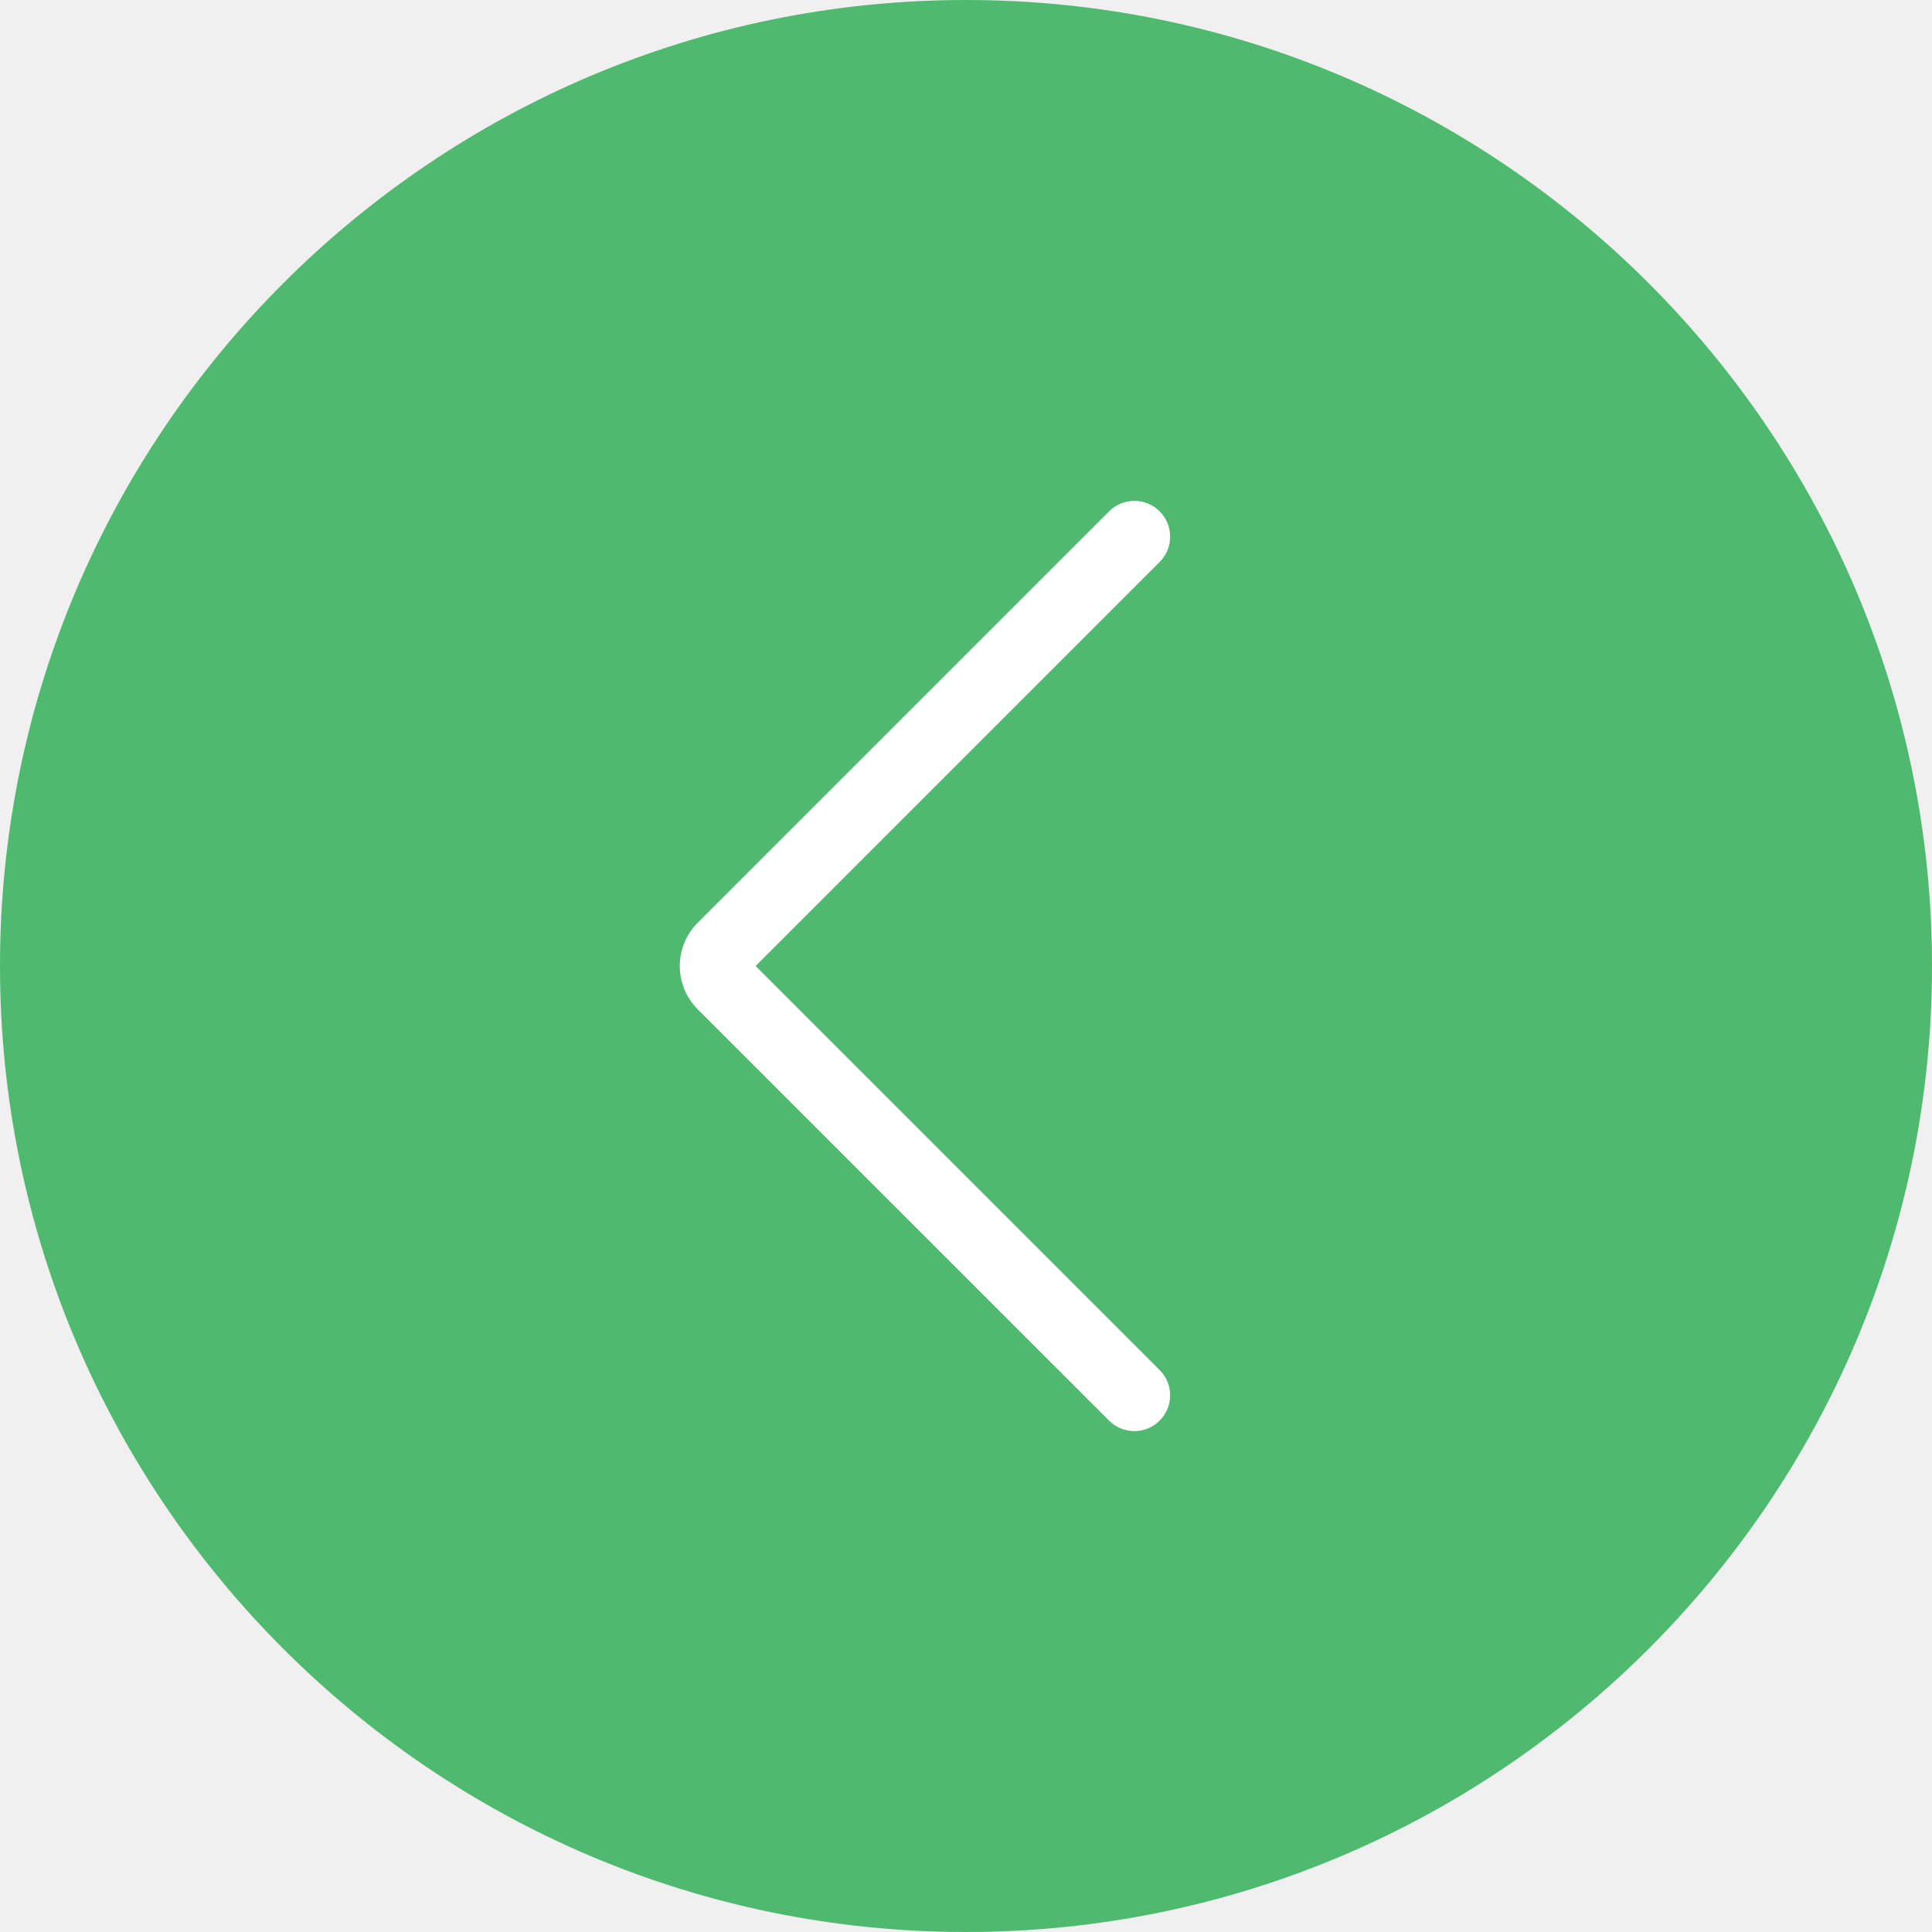
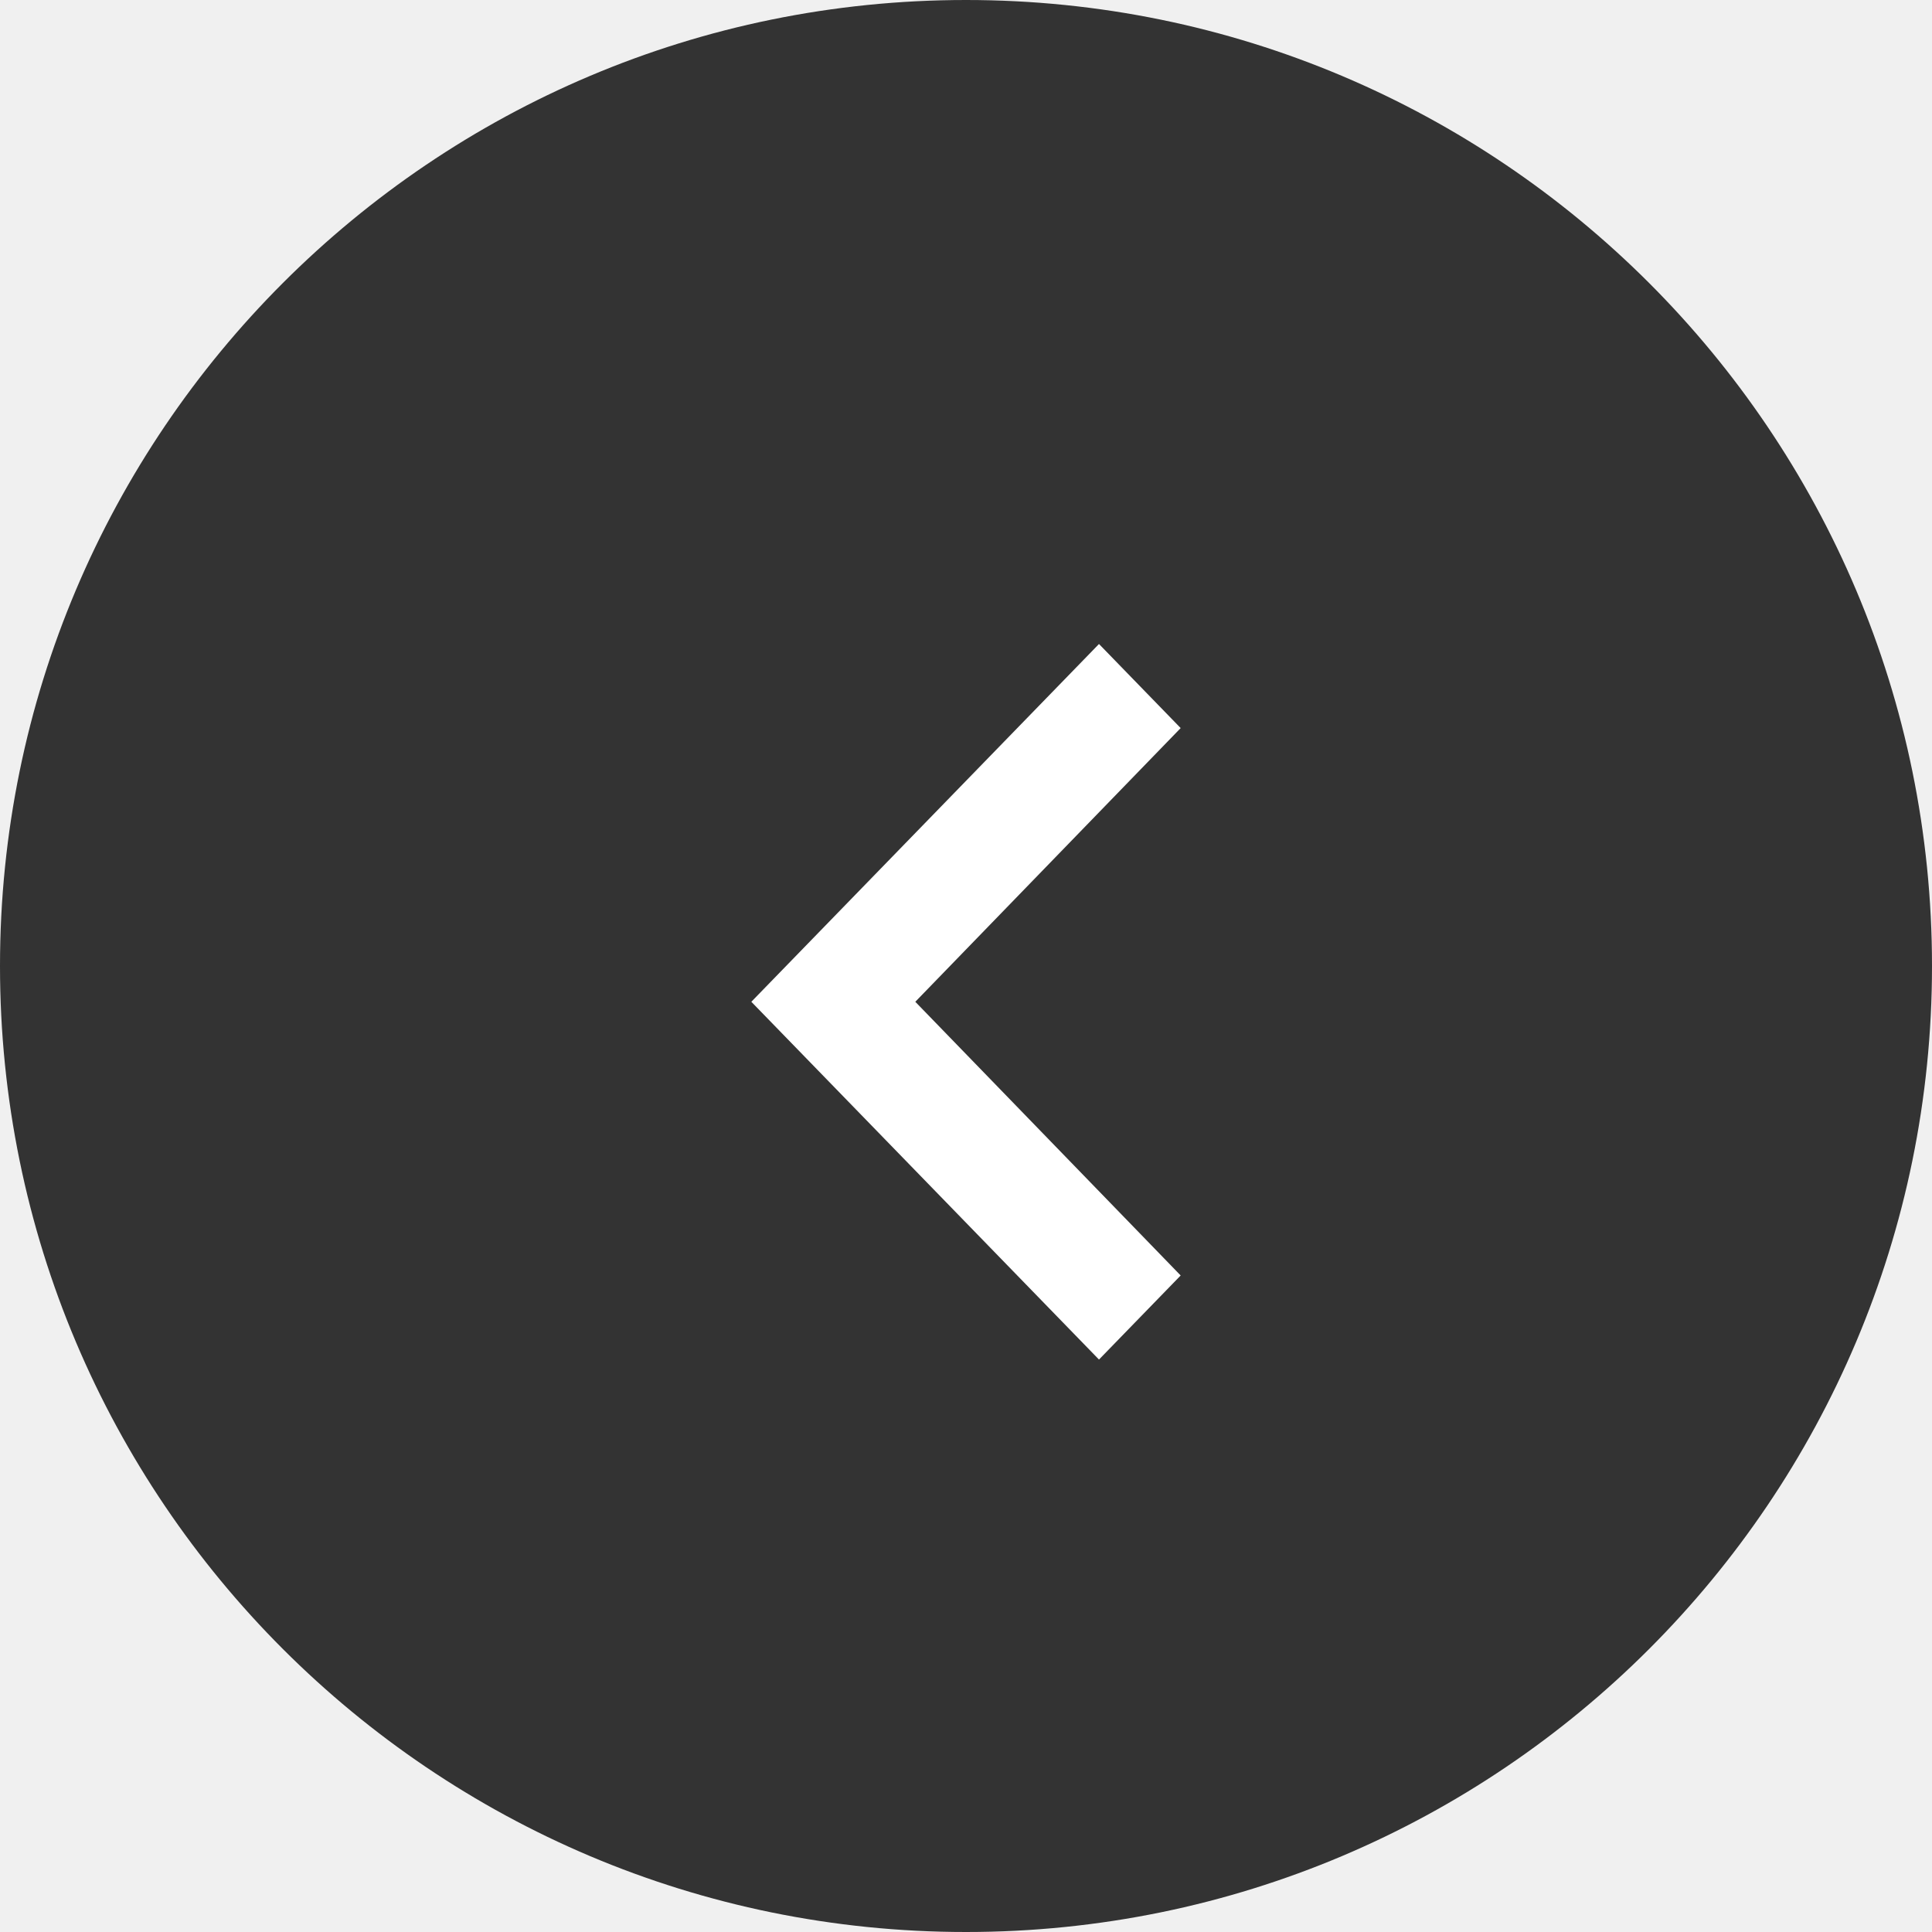
- <svg xmlns="http://www.w3.org/2000/svg" version="1.1" id="Capa_1" x="0px" y="0px" viewBox="0 0 54 54" style="enable-background:new 0 0 54 54;" xml:space="preserve">
-   <g>
-     <g>
-       <path style="fill:#4FBA6F;" d="M27,1L27,1c14.359,0,26,11.641,26,26v0c0,14.359-11.641,26-26,26h0C12.641,53,1,41.359,1,27v0    C1,12.641,12.641,1,27,1z" />
-       <path style="fill:#4FBA6F;" d="M27,54C12.112,54,0,41.888,0,27S12.112,0,27,0s27,12.112,27,27S41.888,54,27,54z M27,2    C13.215,2,2,13.215,2,27s11.215,25,25,25s25-11.215,25-25S40.785,2,27,2z" />
+ <svg xmlns="http://www.w3.org/2000/svg" width="54px" height="54px" viewBox="0 0 54 54" version="1.1">
+   <g id="left-arrow" stroke="none" stroke-width="1" fill="none" fill-rule="evenodd">
+     <circle id="椭圆形" fill="#333333" cx="27" cy="27" r="27" />
+     <g id="keyboard_arrow_left-24px-(1)" transform="translate(8, 8)">
+       <polygon id="路径" fill="#FFFFFF" fill-rule="nonzero" points="25 27.65 17.583 20 25 12.35 22.717 10 13 20 22.717 30" />
+       <polygon id="路径" points="0 0 39 0 39 39 0 39" />
    </g>
-     <path style="fill:#FFFFFF;" d="M31.706,40c-0.256,0-0.512-0.098-0.707-0.293L19.501,28.209c-0.667-0.667-0.667-1.751,0-2.418   l11.498-11.498c0.391-0.391,1.023-0.391,1.414,0s0.391,1.023,0,1.414L21.12,27l11.293,11.293c0.391,0.391,0.391,1.023,0,1.414   C32.218,39.902,31.962,40,31.706,40z" />
  </g>
-   <g>
- </g>
-   <g>
- </g>
-   <g>
- </g>
-   <g>
- </g>
-   <g>
- </g>
-   <g>
- </g>
-   <g>
- </g>
-   <g>
- </g>
-   <g>
- </g>
-   <g>
- </g>
-   <g>
- </g>
-   <g>
- </g>
-   <g>
- </g>
-   <g>
- </g>
-   <g>
- </g>
</svg>
